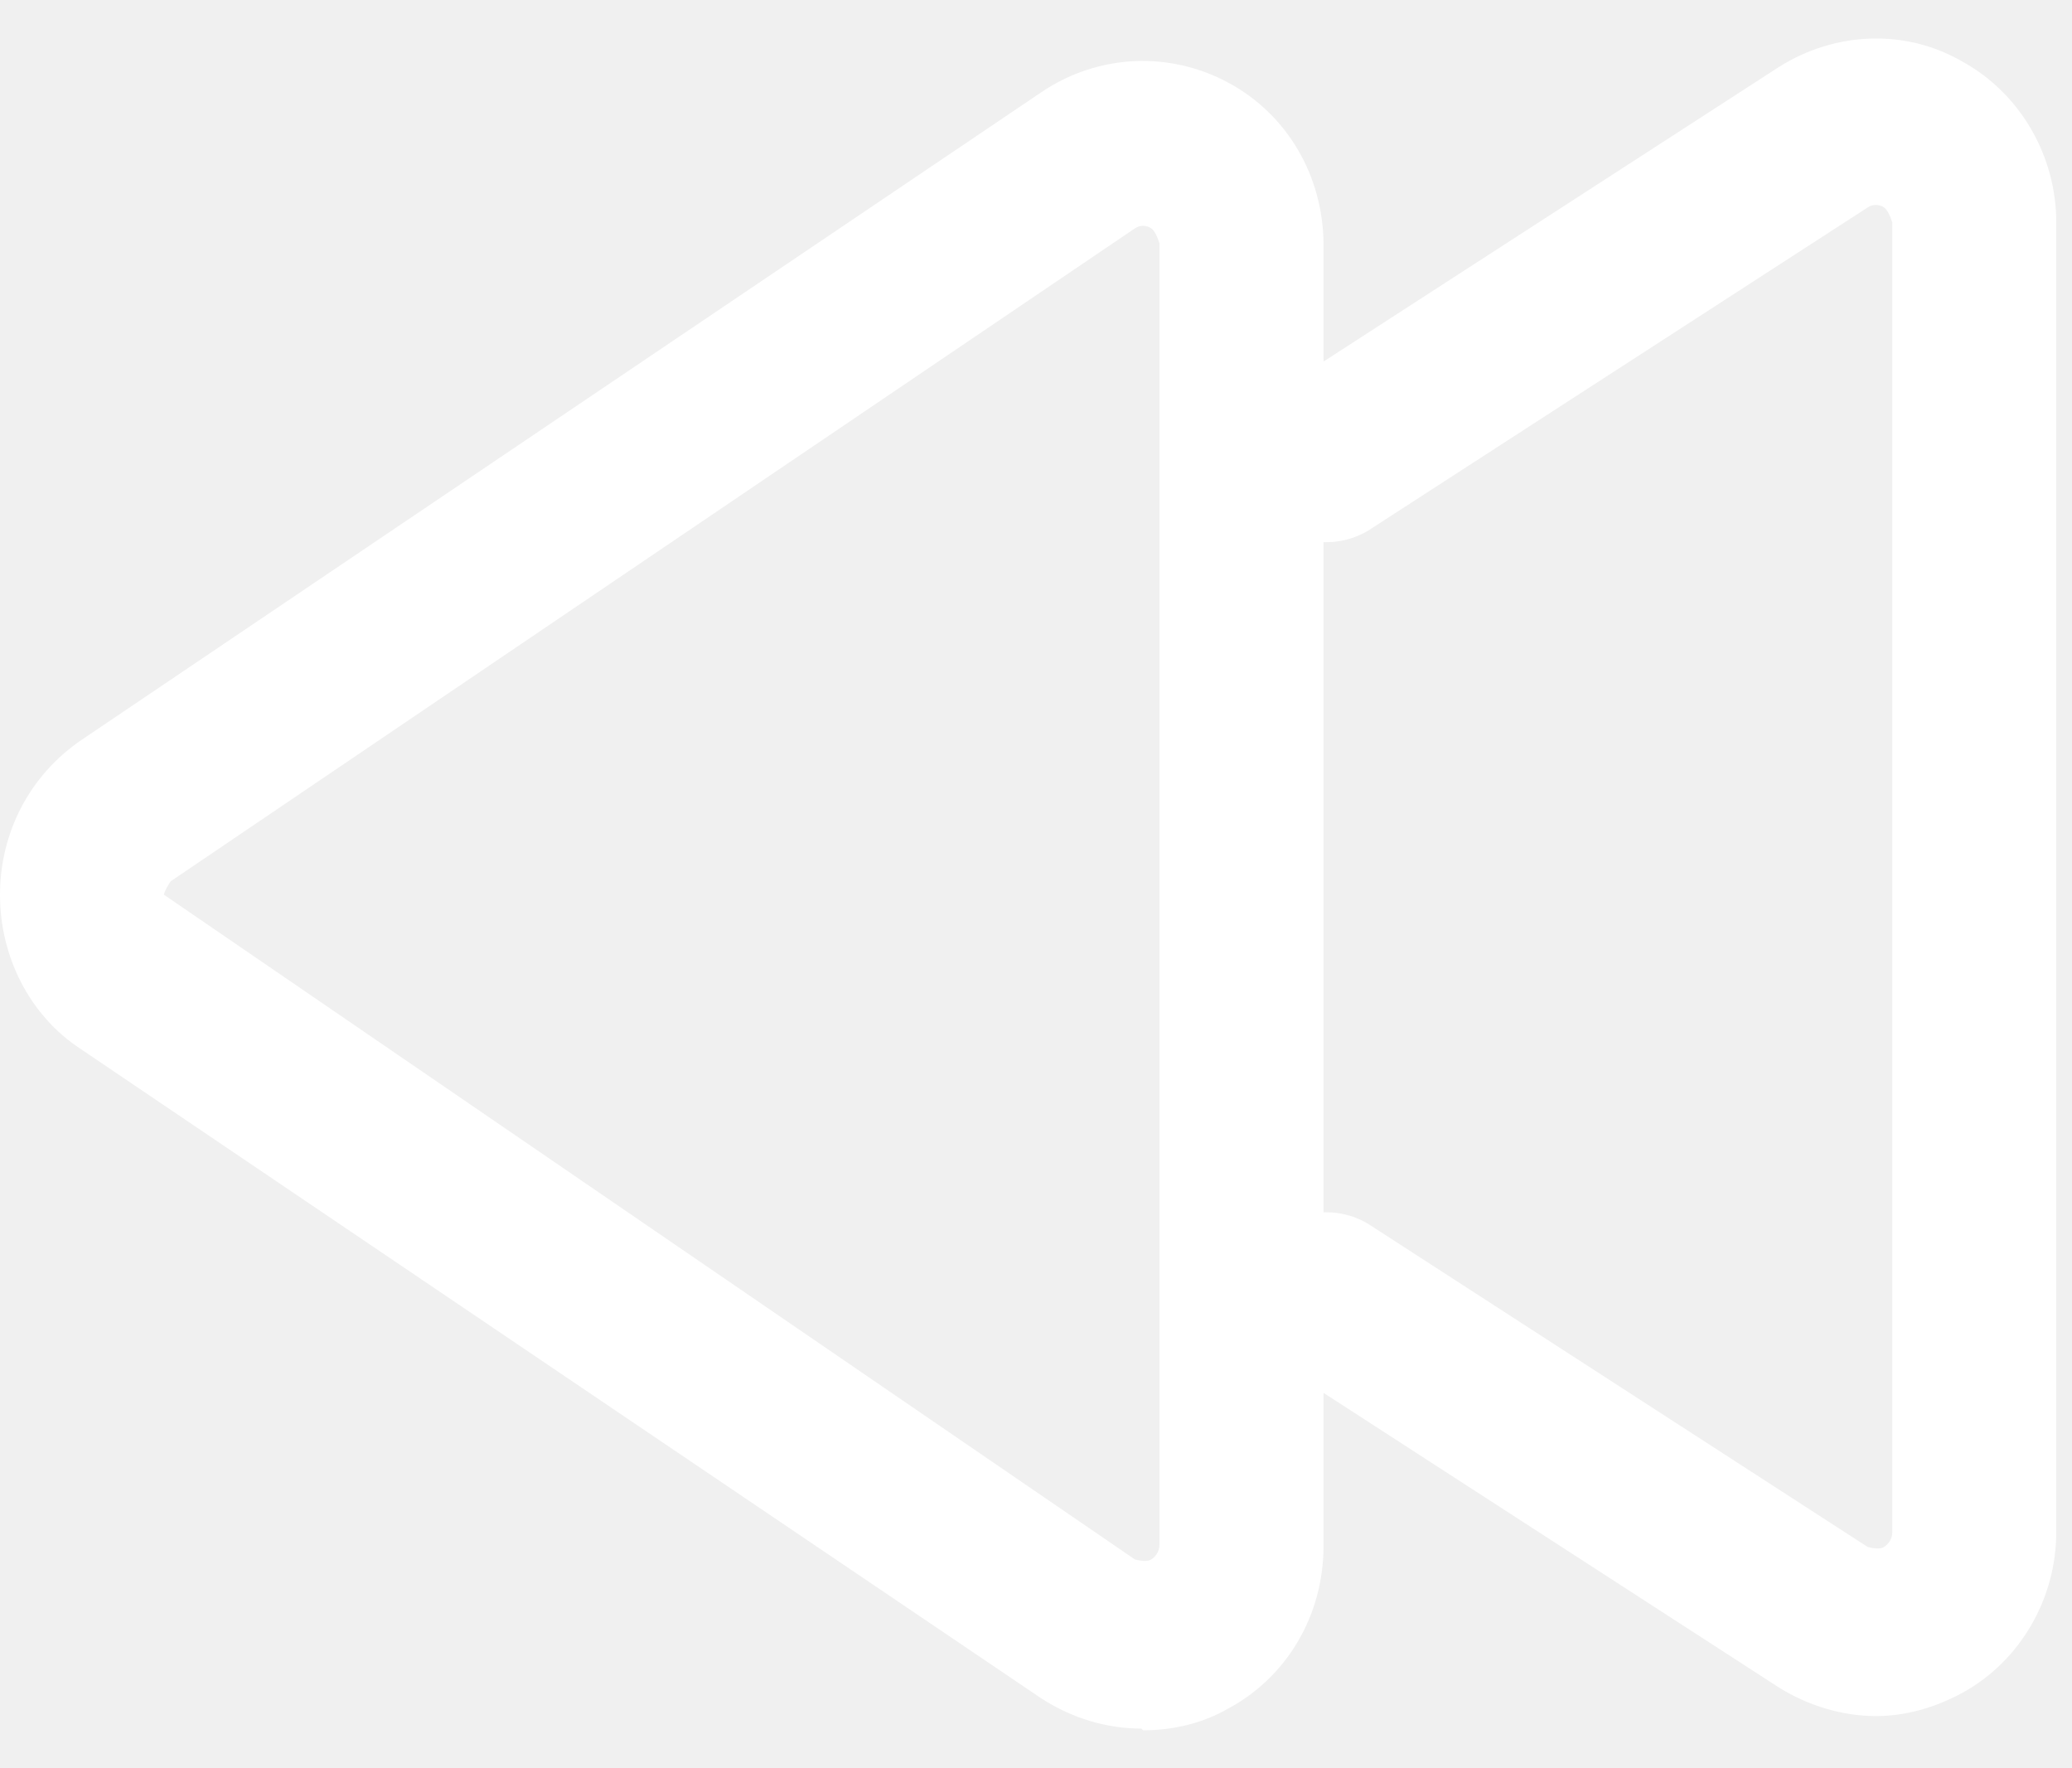
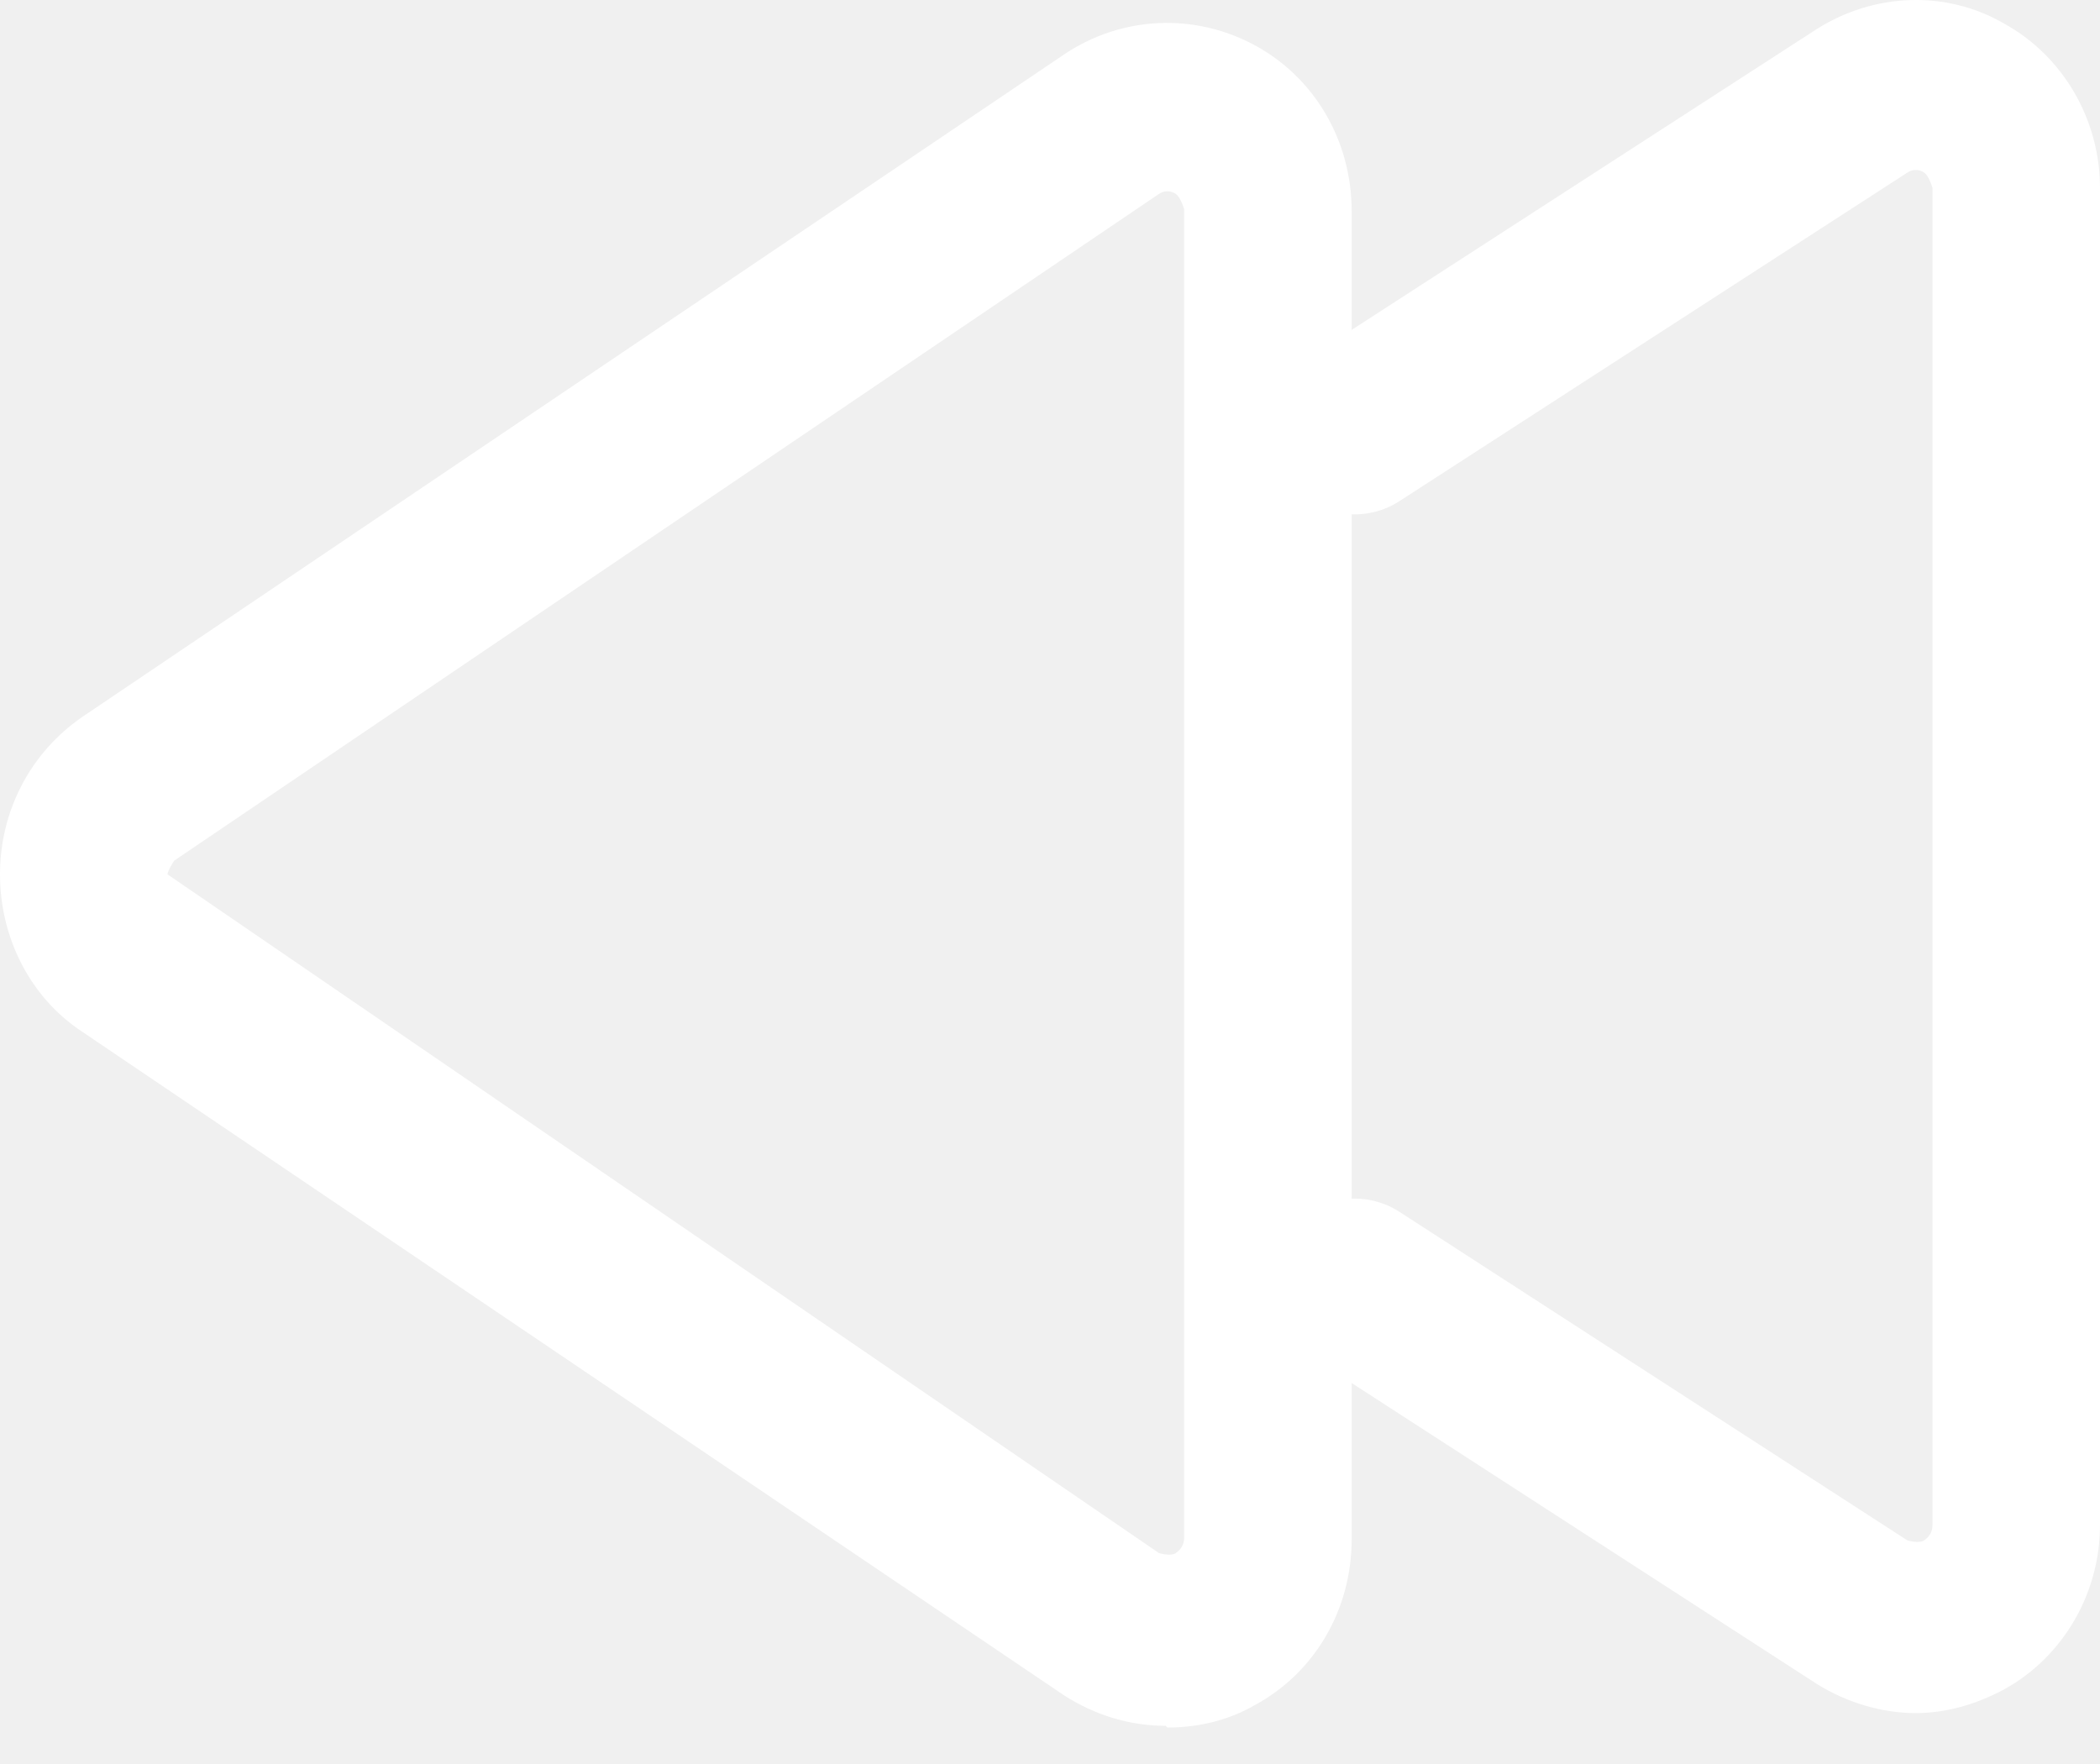
- <svg xmlns="http://www.w3.org/2000/svg" width="34" height="29" viewBox="0 0 34 29" fill="none">
-   <path d="M30.782 28.157C30.244 28.157 29.679 27.992 29.194 27.69L21.04 22.415C20.741 22.218 20.53 21.908 20.454 21.553C20.379 21.197 20.444 20.826 20.636 20.52C20.829 20.214 21.133 19.999 21.481 19.922C21.829 19.845 22.193 19.911 22.493 20.108L30.647 25.382C30.647 25.382 30.836 25.437 30.916 25.382C30.997 25.327 31.051 25.245 31.051 25.135V3.652C31.051 3.652 30.997 3.459 30.916 3.404C30.877 3.377 30.83 3.363 30.782 3.363C30.734 3.363 30.687 3.377 30.647 3.404L22.493 8.679C22.193 8.875 21.829 8.942 21.481 8.865C21.133 8.788 20.829 8.573 20.636 8.267C20.444 7.961 20.379 7.589 20.454 7.234C20.53 6.879 20.741 6.569 21.04 6.371L29.194 1.097C30.109 0.52 31.266 0.465 32.208 1.014C33.15 1.536 33.742 2.553 33.742 3.652V25.135C33.742 26.234 33.15 27.25 32.208 27.772C31.751 28.02 31.266 28.157 30.782 28.157Z" fill="white" />
-   <path d="M18.73 28.362C18.165 28.362 17.6 28.197 17.089 27.868L1.319 17.208C0.484 16.659 0 15.697 0 14.681C0 13.664 0.484 12.73 1.319 12.153L17.116 1.494C18.031 0.89 19.188 0.835 20.157 1.357C21.126 1.879 21.718 2.895 21.718 4.022V25.368C21.718 26.494 21.126 27.51 20.157 28.032C19.726 28.28 19.242 28.39 18.757 28.39L18.73 28.362ZM2.799 14.461C2.799 14.461 2.691 14.626 2.691 14.681L18.623 25.587C18.623 25.587 18.811 25.642 18.892 25.587C18.973 25.532 19.026 25.45 19.026 25.34V3.994C19.026 3.994 18.973 3.802 18.892 3.747C18.852 3.72 18.805 3.705 18.757 3.705C18.709 3.705 18.663 3.72 18.623 3.747L2.799 14.461Z" fill="white" />
+ <svg xmlns="http://www.w3.org/2000/svg" width="50" height="42" viewBox="0 0 50 42" fill="none">
+   <path d="M45.613 40.788C44.816 40.788 43.978 40.543 43.261 40.096L31.177 32.279C30.734 31.988 30.422 31.528 30.31 31.001C30.198 30.475 30.294 29.924 30.579 29.471C30.865 29.018 31.316 28.699 31.831 28.585C32.347 28.47 32.886 28.569 33.331 28.86L45.414 36.676C45.414 36.676 45.693 36.758 45.813 36.676C45.932 36.595 46.012 36.472 46.012 36.31V4.475C46.012 4.475 45.932 4.19 45.813 4.109C45.754 4.069 45.684 4.047 45.613 4.047C45.542 4.047 45.473 4.069 45.414 4.109L33.331 11.925C32.886 12.216 32.347 12.315 31.831 12.2C31.316 12.086 30.865 11.767 30.579 11.314C30.294 10.861 30.198 10.31 30.31 9.784C30.422 9.257 30.734 8.797 31.177 8.505L43.261 0.689C44.617 -0.166 46.331 -0.247 47.727 0.567C49.123 1.341 50 2.847 50 4.475V36.31C50 37.938 49.123 39.444 47.727 40.218C47.049 40.584 46.331 40.788 45.613 40.788Z" fill="white" />
+   <path d="M27.755 41.091C26.918 41.091 26.08 40.847 25.323 40.358L1.954 24.563C0.718 23.749 0 22.324 0 20.818C0 19.312 0.718 17.928 1.954 17.073L25.363 1.278C26.718 0.382 28.433 0.301 29.869 1.074C31.304 1.848 32.182 3.354 32.182 5.023V36.654C32.182 38.323 31.304 39.829 29.869 40.602C29.231 40.969 28.513 41.132 27.795 41.132L27.755 41.091ZM4.147 20.492C4.147 20.492 3.988 20.736 3.988 20.818L27.596 36.979C27.596 36.979 27.875 37.061 27.994 36.979C28.114 36.898 28.194 36.776 28.194 36.613V4.982C28.194 4.982 28.114 4.697 27.994 4.616C27.936 4.576 27.866 4.554 27.795 4.554C27.724 4.554 27.655 4.576 27.596 4.616L4.147 20.492Z" fill="white" />
</svg>
